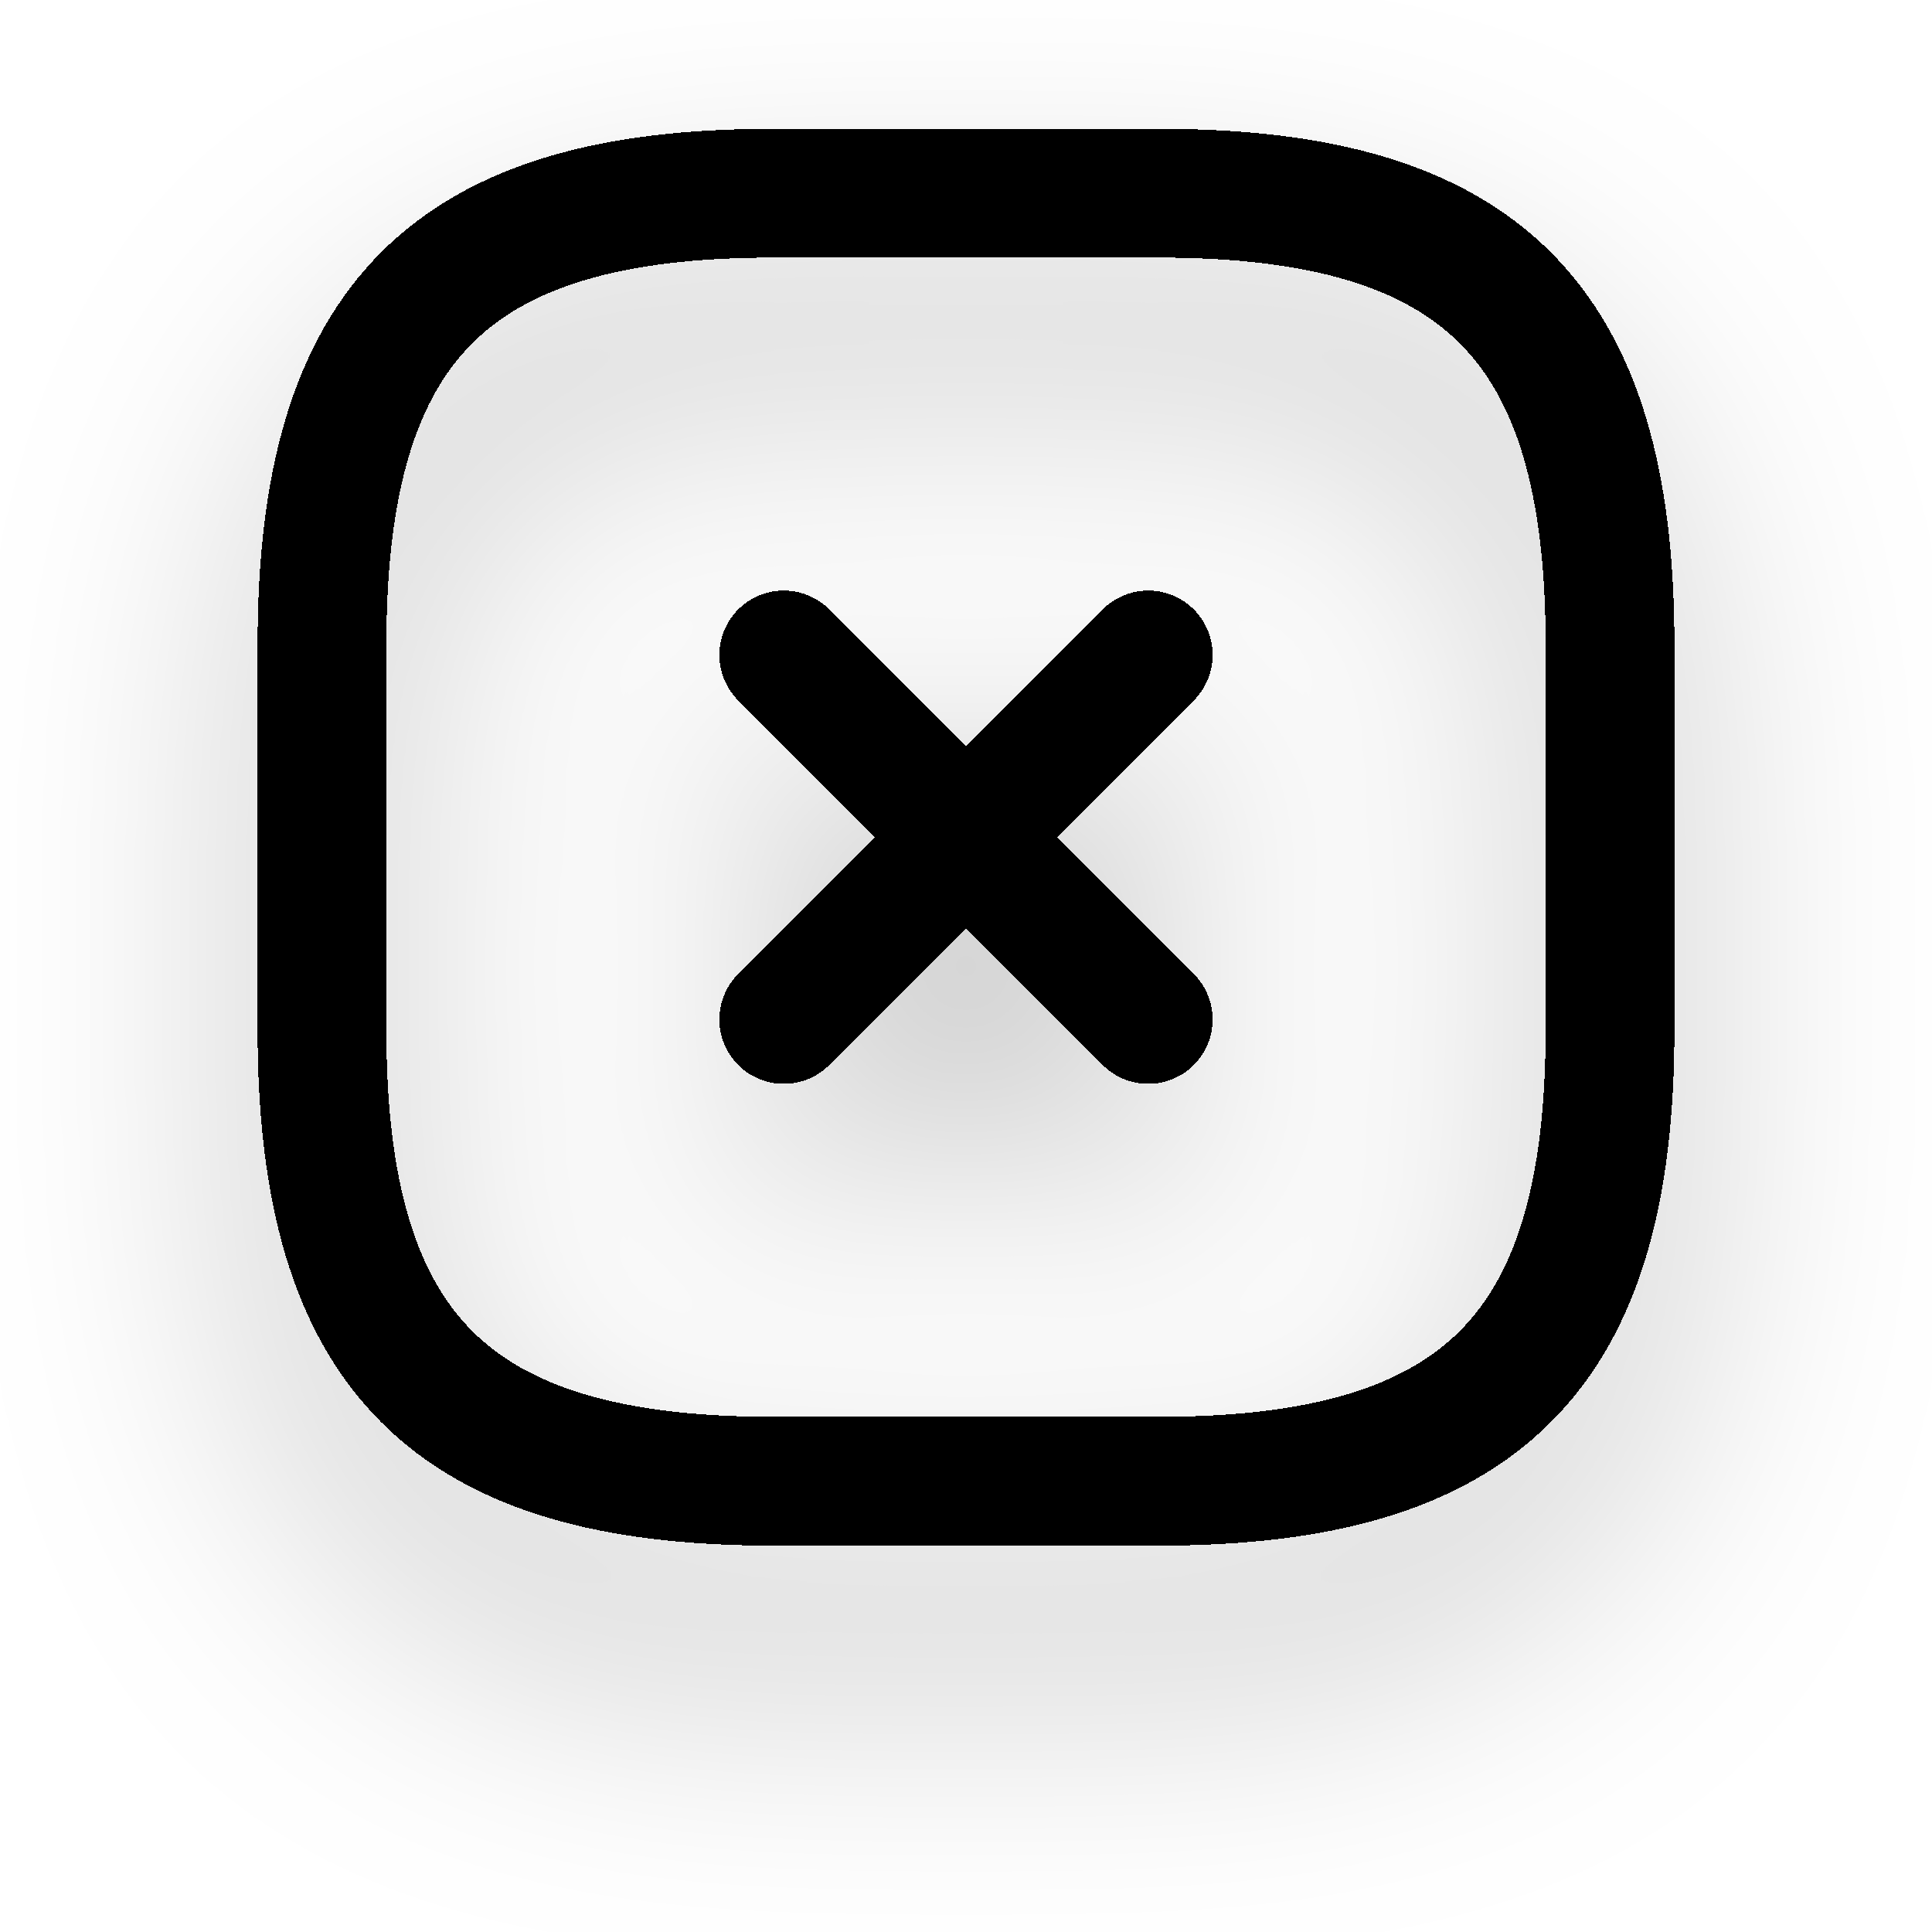
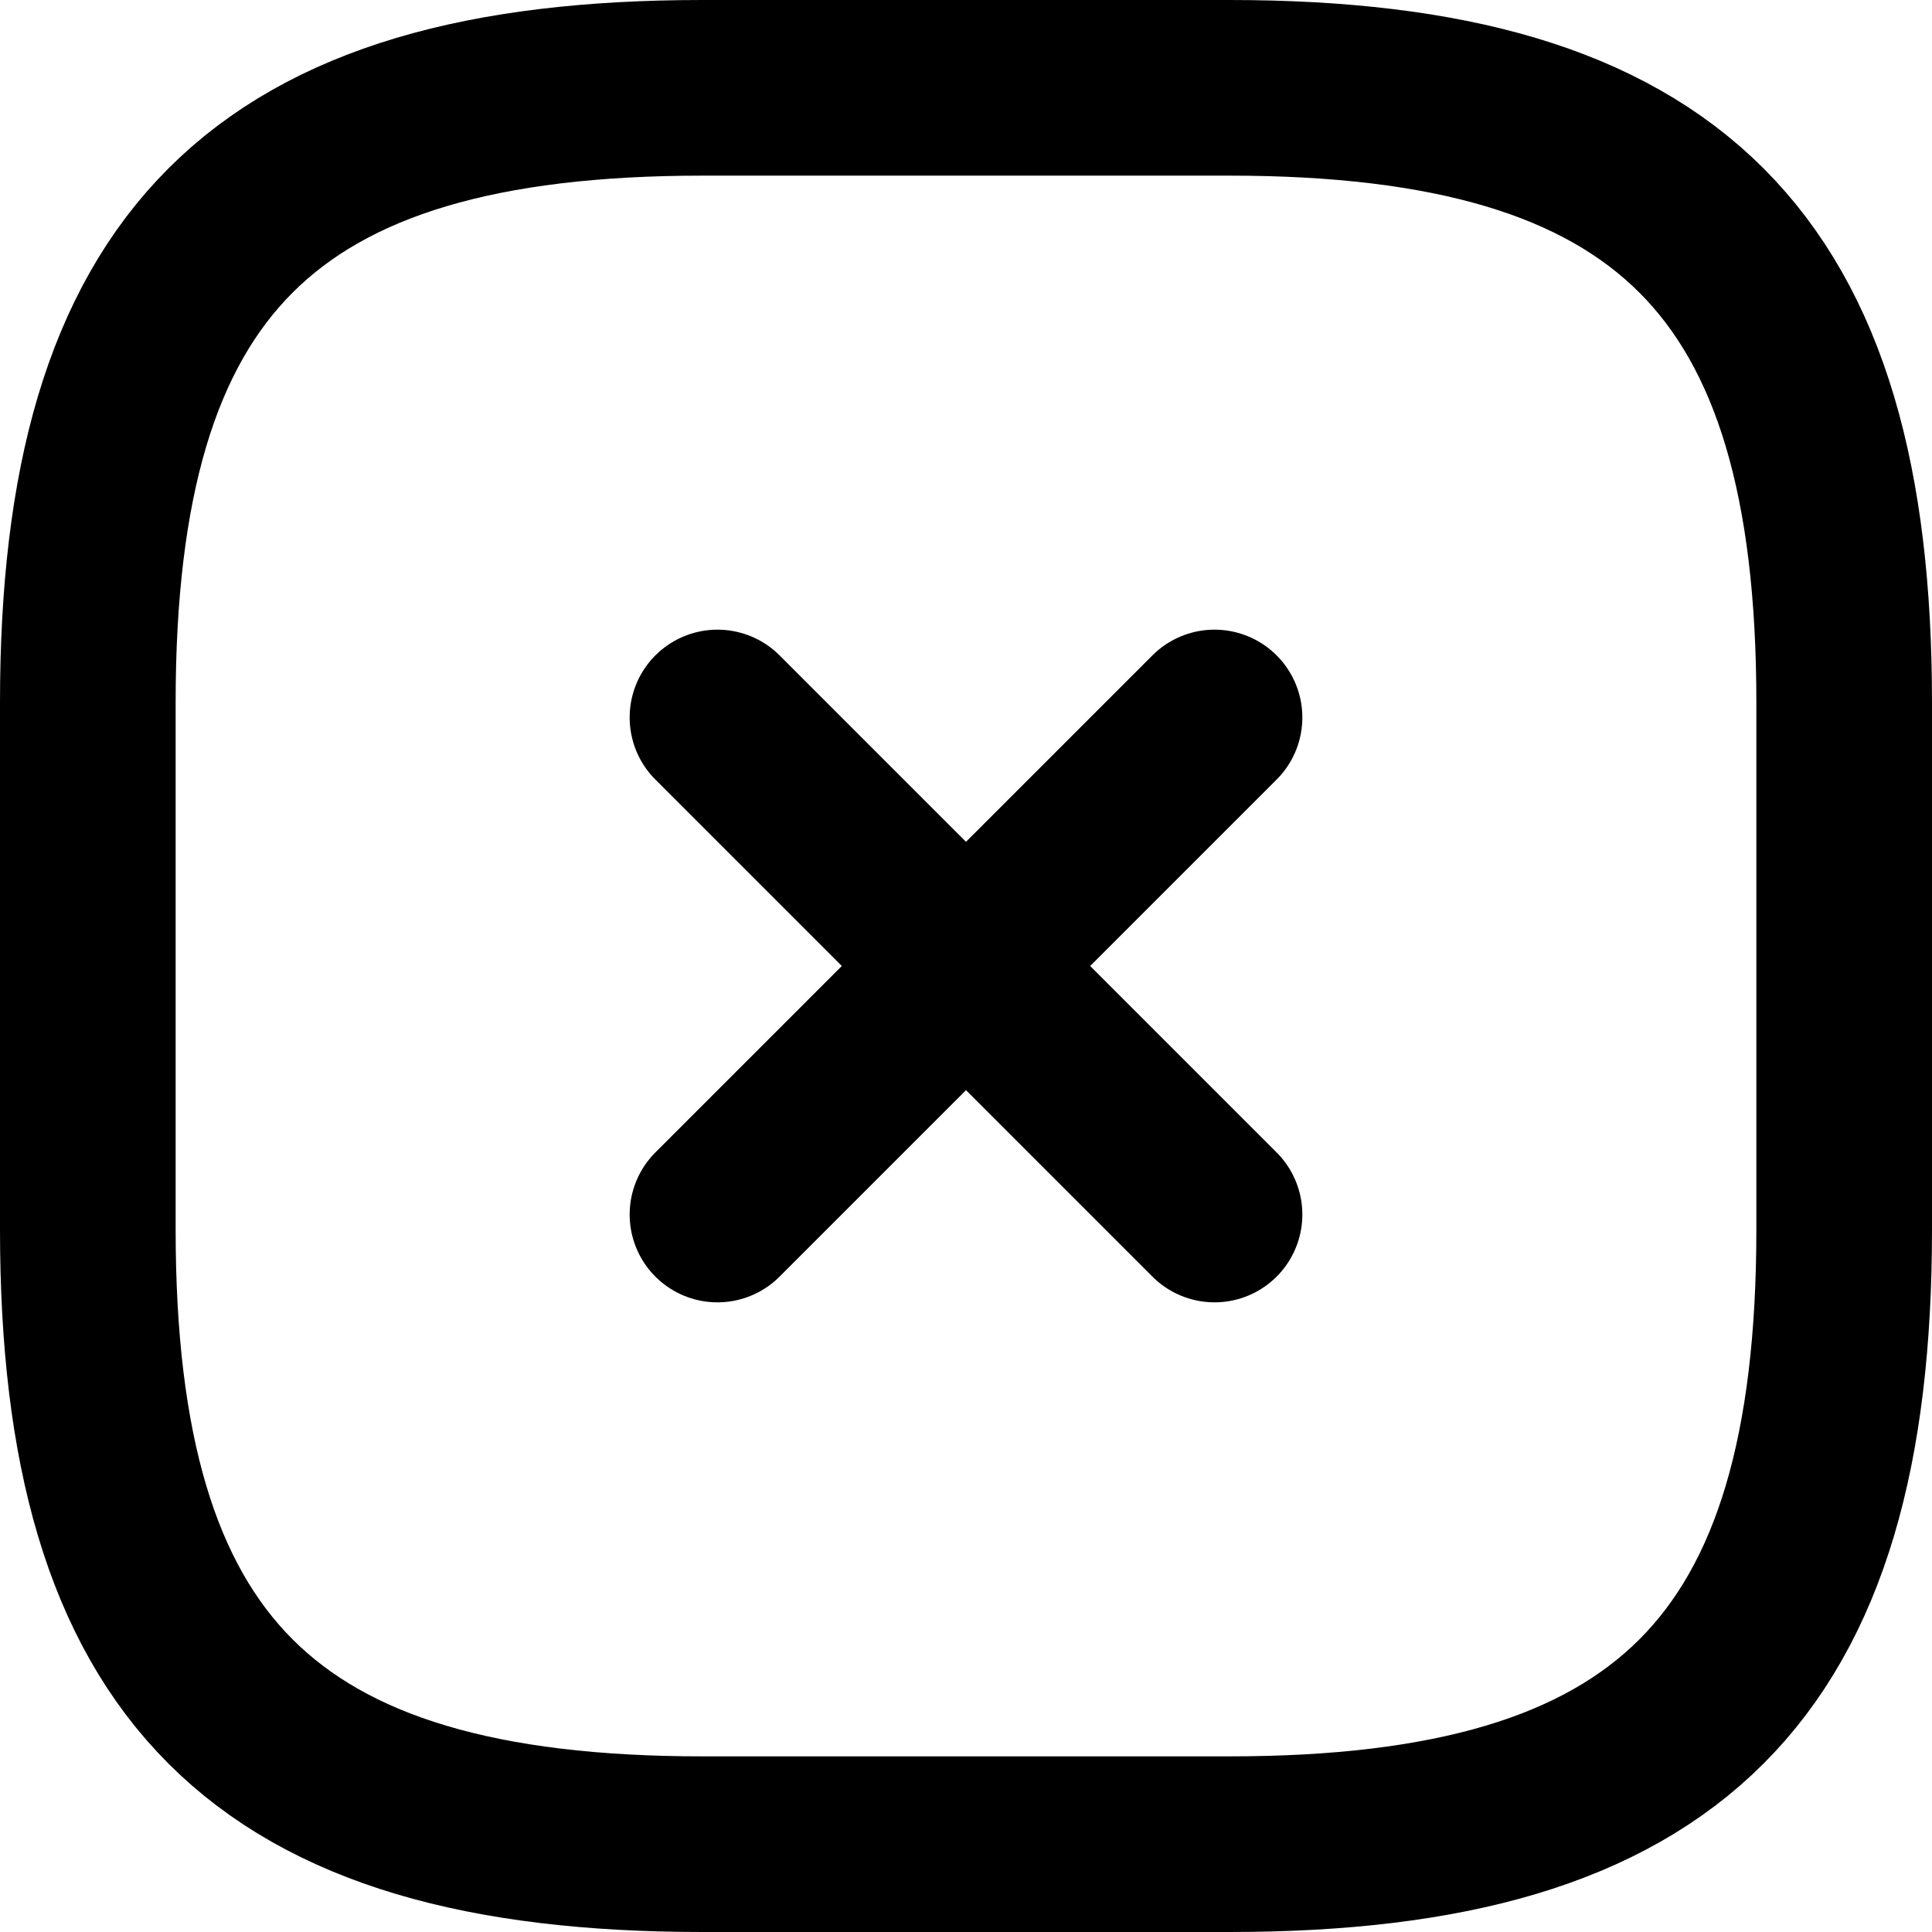
- <svg xmlns="http://www.w3.org/2000/svg" width="30" height="30" viewBox="0 0 30 30" fill="none">
-   <g filter="url(#filter0_d_173_359)">
-     <path d="M12.17 15.83L17.83 10.17M17.83 15.83L12.17 10.17M12 23H18C23 23 25 21 25 16V10C25 5 23 3 18 3H12C7 3 5 5 5 10V16C5 21 7 23 12 23Z" stroke="black" stroke-width="2" stroke-linecap="round" stroke-linejoin="round" shape-rendering="crispEdges" />
-   </g>
-   <defs>
-     <filter id="filter0_d_173_359" x="0" y="0" width="30" height="30" filterUnits="userSpaceOnUse" color-interpolation-filters="sRGB">
-       <feFlood flood-opacity="0" result="BackgroundImageFix" />
-       <feColorMatrix in="SourceAlpha" type="matrix" values="0 0 0 0 0 0 0 0 0 0 0 0 0 0 0 0 0 0 127 0" result="hardAlpha" />
-       <feOffset dy="2" />
-       <feGaussianBlur stdDeviation="2" />
-       <feComposite in2="hardAlpha" operator="out" />
-       <feColorMatrix type="matrix" values="0 0 0 0 0 0 0 0 0 0 0 0 0 0 0 0 0 0 0.25 0" />
-       <feBlend mode="normal" in2="BackgroundImageFix" result="effect1_dropShadow_173_359" />
-       <feBlend mode="normal" in="SourceGraphic" in2="effect1_dropShadow_173_359" result="shape" />
-     </filter>
-   </defs>
+ <svg xmlns="http://www.w3.org/2000/svg" width="22" height="22" viewBox="0 0 22 22" fill="none">
+   <path d="M8.17 13.83L13.83 8.17M13.83 13.83L8.17 8.17M8 21H14C19 21 21 19 21 14V8C21 3 19 1 14 1H8C3 1 1 3 1 8V14C1 19 3 21 8 21Z" stroke="black" stroke-width="2" stroke-linecap="round" stroke-linejoin="round" />
</svg>
